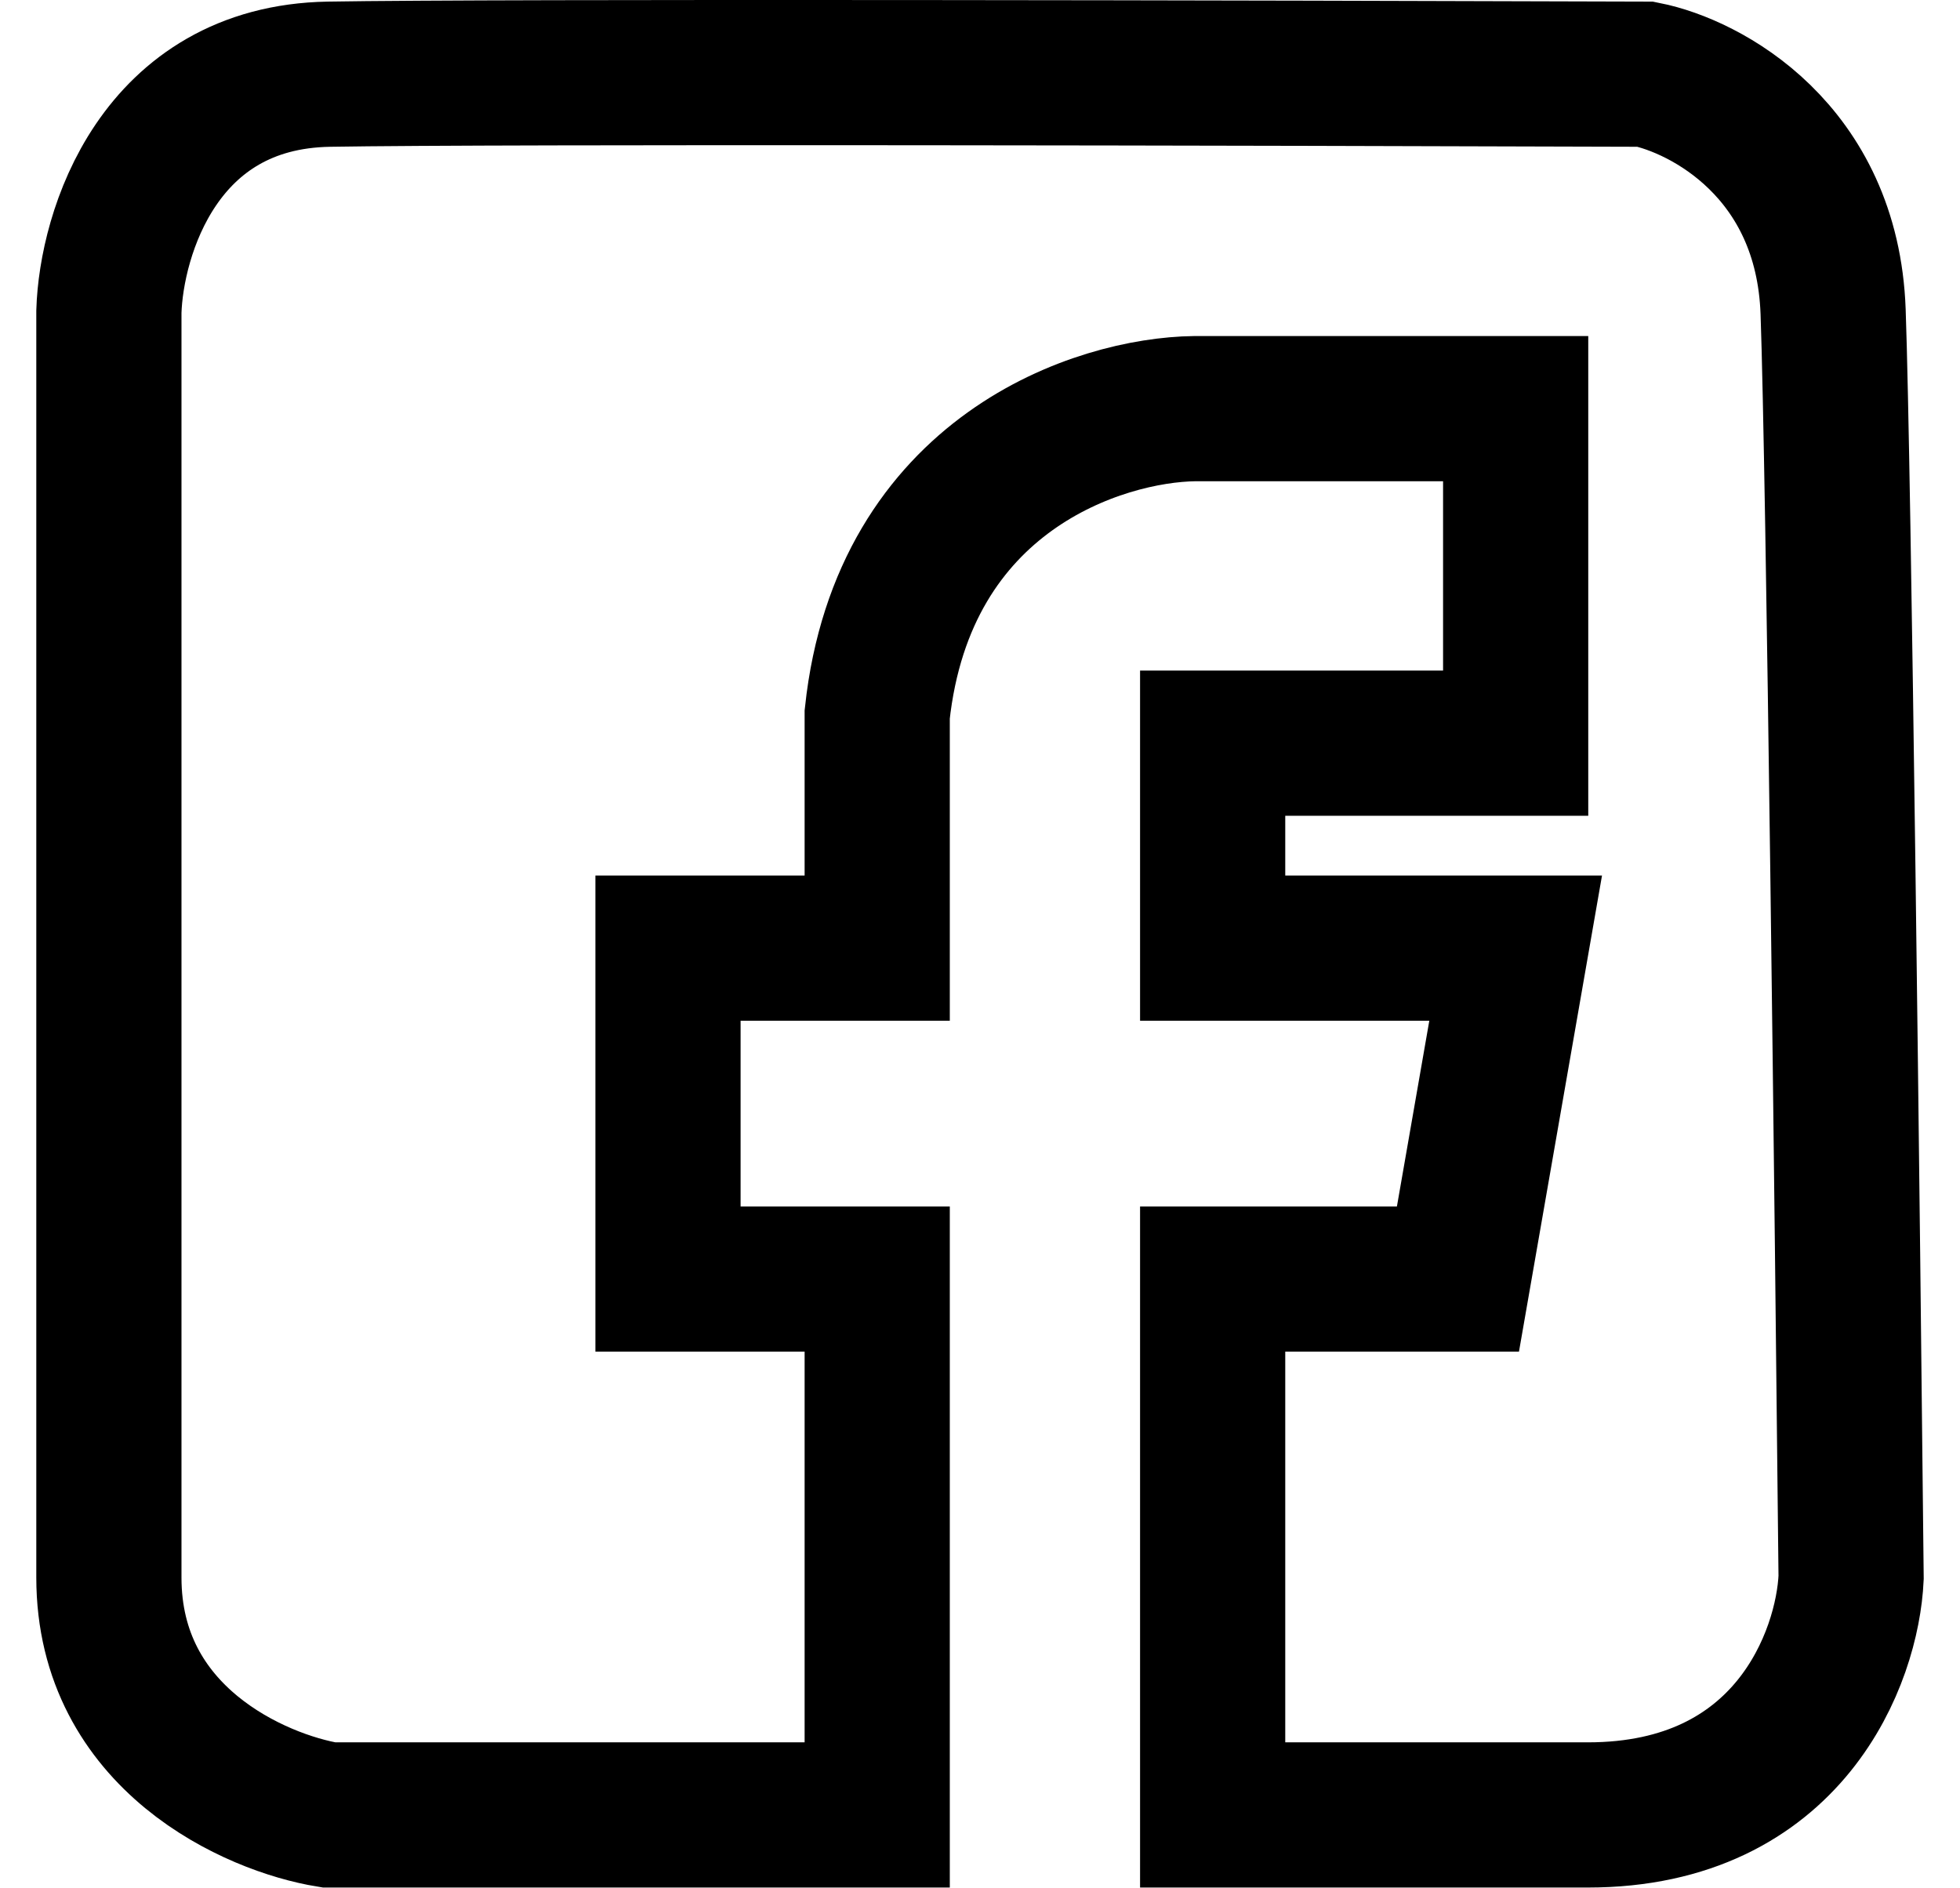
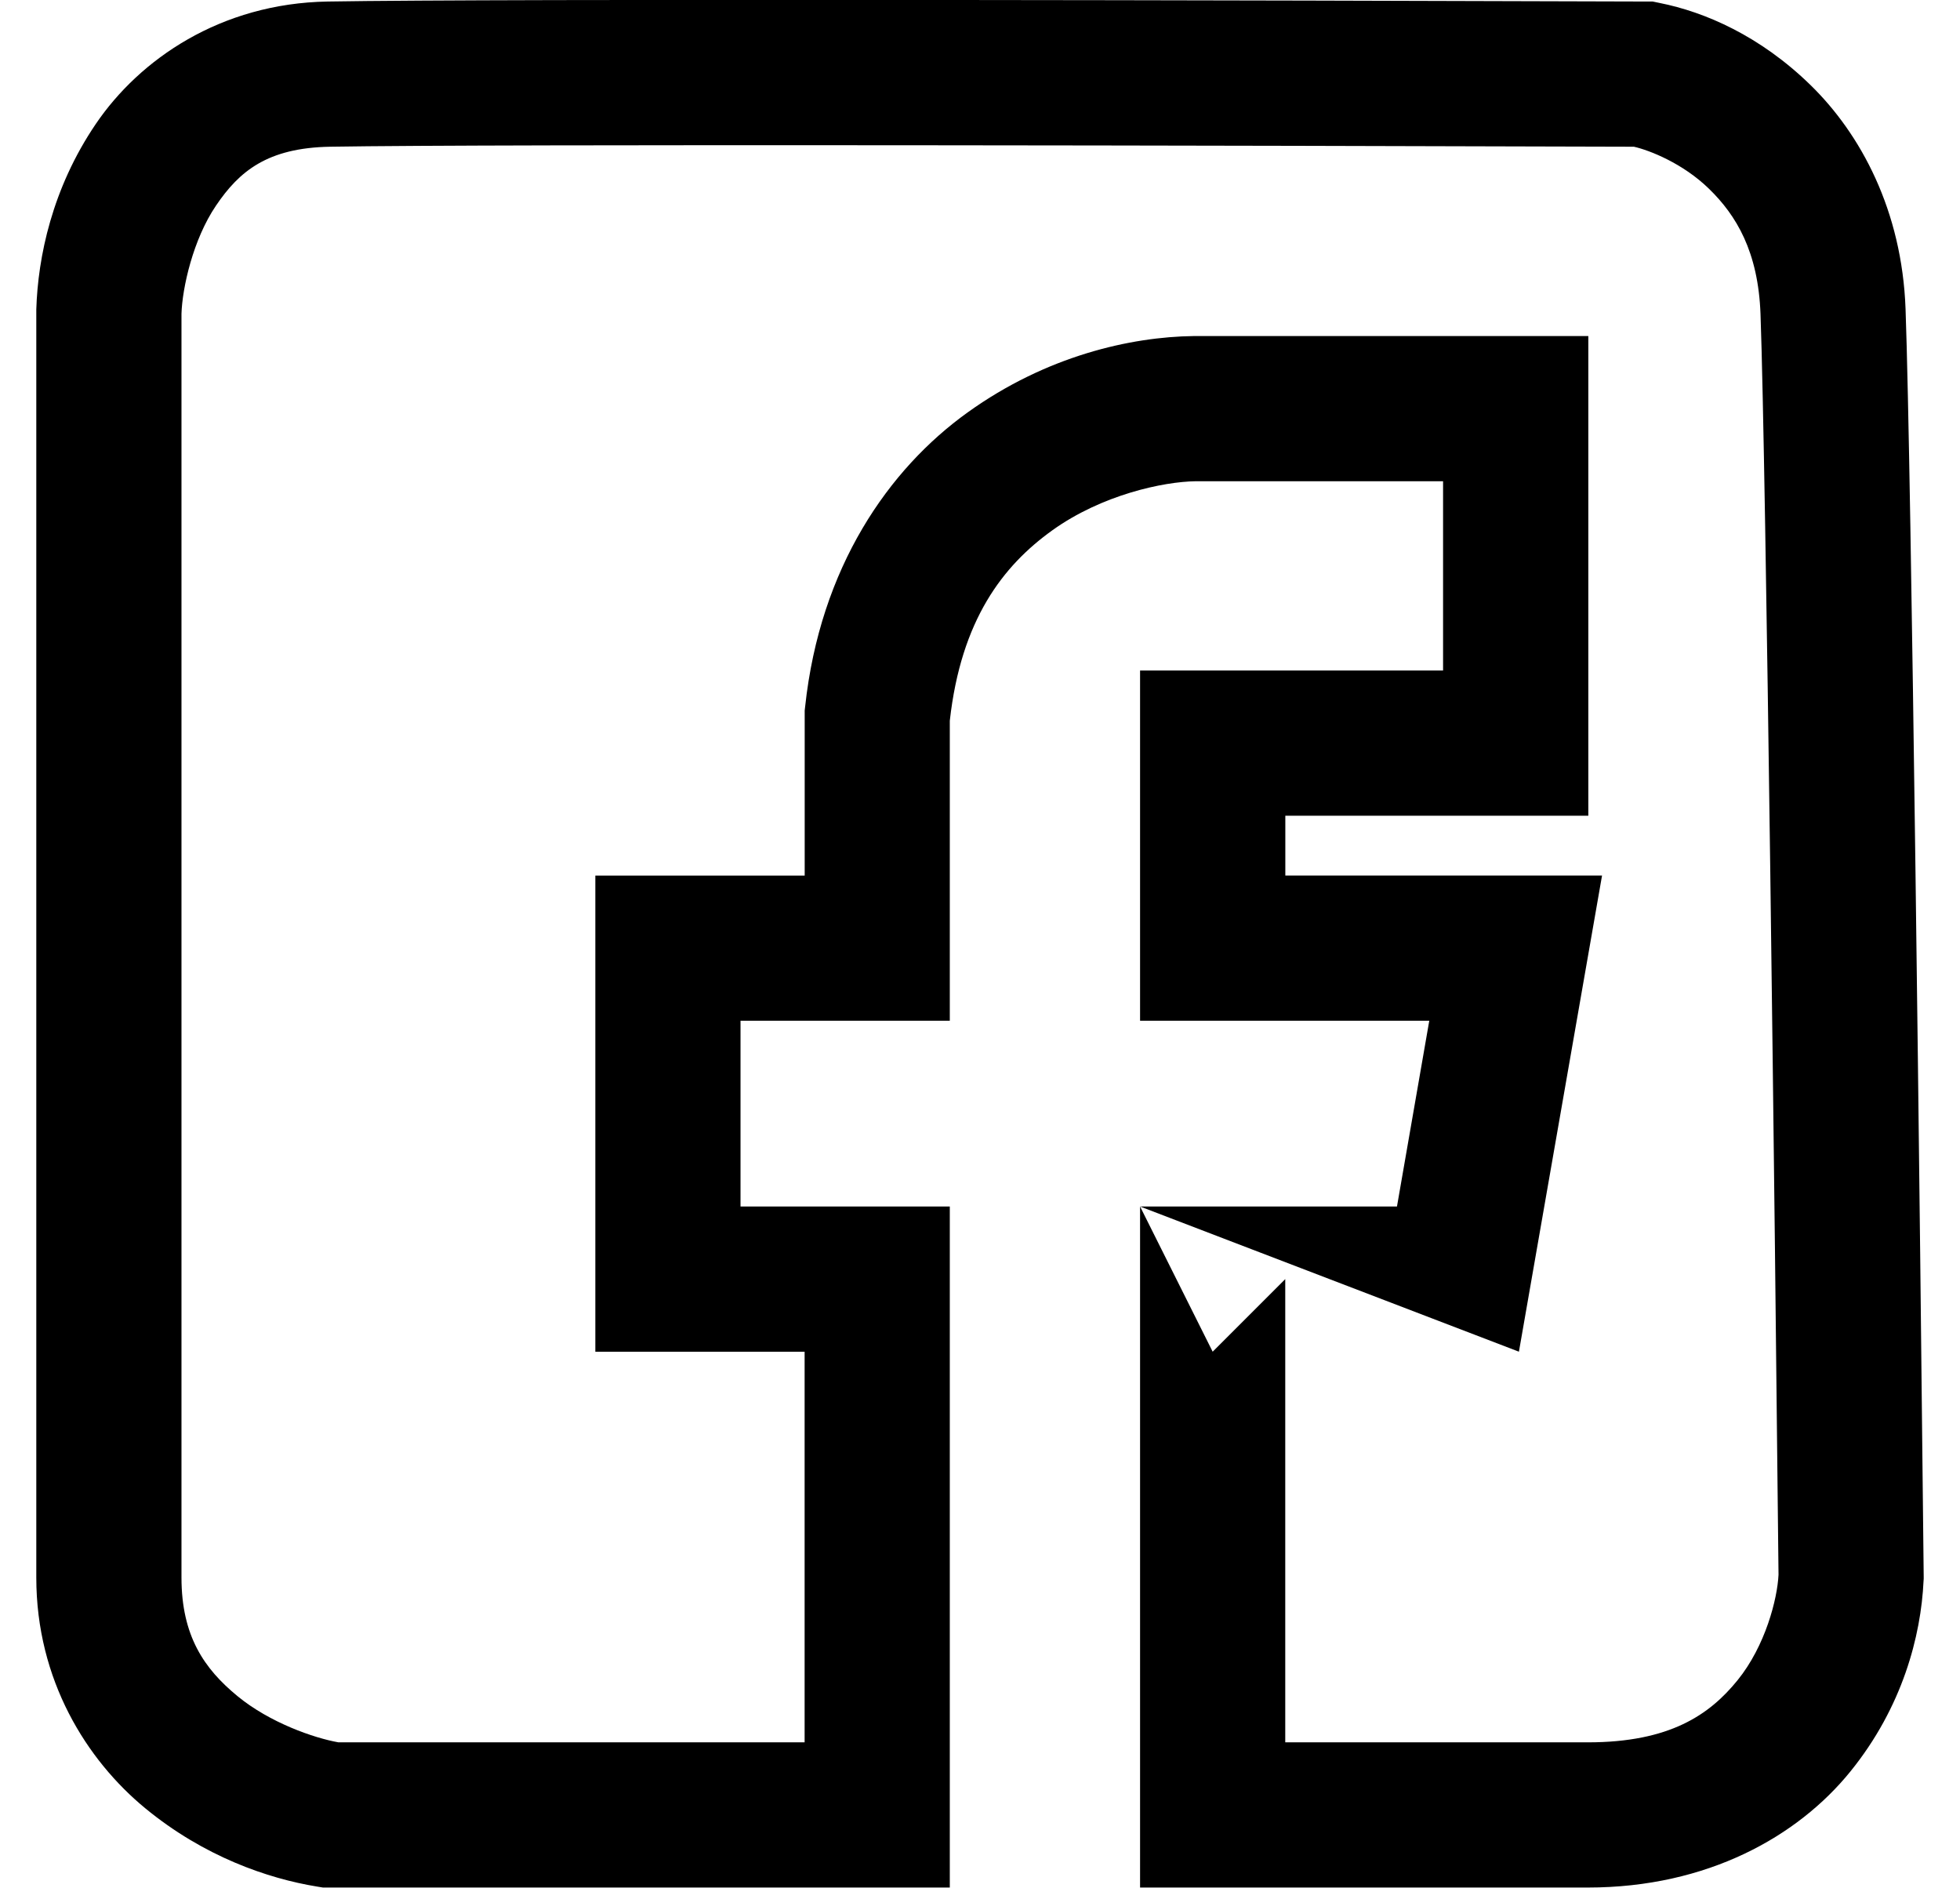
- <svg xmlns="http://www.w3.org/2000/svg" width="27" height="26" viewBox="0 0 27 26" fill="none">
-   <path d="M16.705 17.618V25H21.873C24.655 25 25.45 22.82 25.5 21.73C25.45 16.842 25.331 6.511 25.252 4.292C25.172 2.072 23.496 1.187 22.668 1.022C17.599 1.005 6.876 0.982 4.531 1.022C2.186 1.062 1.533 3.218 1.5 4.292V21.73C1.5 23.95 3.521 24.835 4.531 25H12.084V17.618H9.202V13.06H12.084V9.84C12.442 6.511 15.148 5.646 16.456 5.629H20.879V10.237H16.705V13.06H20.879L20.084 17.618H16.705Z" stroke="black" stroke-width="2" />
+ <svg xmlns="http://www.w3.org/2000/svg" width="27" height="26" viewBox="0 0 27 26" fill="none" version="1.1" id="svg1">
+   <defs id="defs1" />
+   <path style="color:#000000;fill:#000000;-inkscape-stroke:none" d="M 4.514,0.021 C 3.036,0.046 1.923,0.819 1.32,1.707 0.717,2.595 0.522,3.543 0.5,4.262 v 0.014 17.455 c 0,1.413 0.695,2.514 1.502,3.178 0.807,0.664 1.686,0.967 2.367,1.078 L 4.449,26 h 8.635 v -9.381 h -2.883 v -2.559 h 2.883 V 9.928 c 0.155,-1.391 0.733,-2.136 1.412,-2.623 0.683,-0.49 1.53,-0.67 1.973,-0.676 h 3.41 v 2.607 h -4.174 v 4.824 h 3.984 l -0.445,2.559 h -3.539 l 5.219,2 1.145,-6.559 h -4.363 v -0.824 h 4.174 V 4.629 h -5.43 -0.006 c -0.866,0.011 -2.027,0.271 -3.113,1.051 -1.087,0.779 -2.034,2.133 -2.24,4.055 l -0.006,0.053 V 12.061 H 8.201 v 6.559 H 11.084 V 24 H 4.662 C 4.328,23.941 3.718,23.731 3.271,23.363 2.815,22.988 2.5,22.537 2.5,21.73 V 4.322 C 2.511,3.967 2.658,3.299 2.977,2.83 3.295,2.361 3.681,2.036 4.549,2.021 c 2.268,-0.038 12.84,-0.016 17.959,0 0.216,0.049 0.675,0.229 1.035,0.58 0.373,0.363 0.678,0.863 0.709,1.727 0.077,2.138 0.198,12.46 0.248,17.363 -0.016,0.334 -0.181,0.981 -0.564,1.453 C 23.551,23.619 23.003,24 21.873,24 h -4.168 v -6.381 l -1,1 -1,-2 v 1 V 26 h 6.168 c 1.652,0 2.894,-0.707 3.615,-1.596 0.721,-0.888 0.975,-1.872 1.01,-2.629 l 0.002,-0.027 v -0.027 C 26.45,16.831 26.332,6.551 26.25,4.256 26.201,2.9 25.632,1.845 24.939,1.17 24.247,0.495 23.487,0.165 22.863,0.041 l -0.096,-0.02 h -0.096 c -5.07,-0.017 -15.755,-0.041 -18.158,0 z" id="path1" />
</svg>
